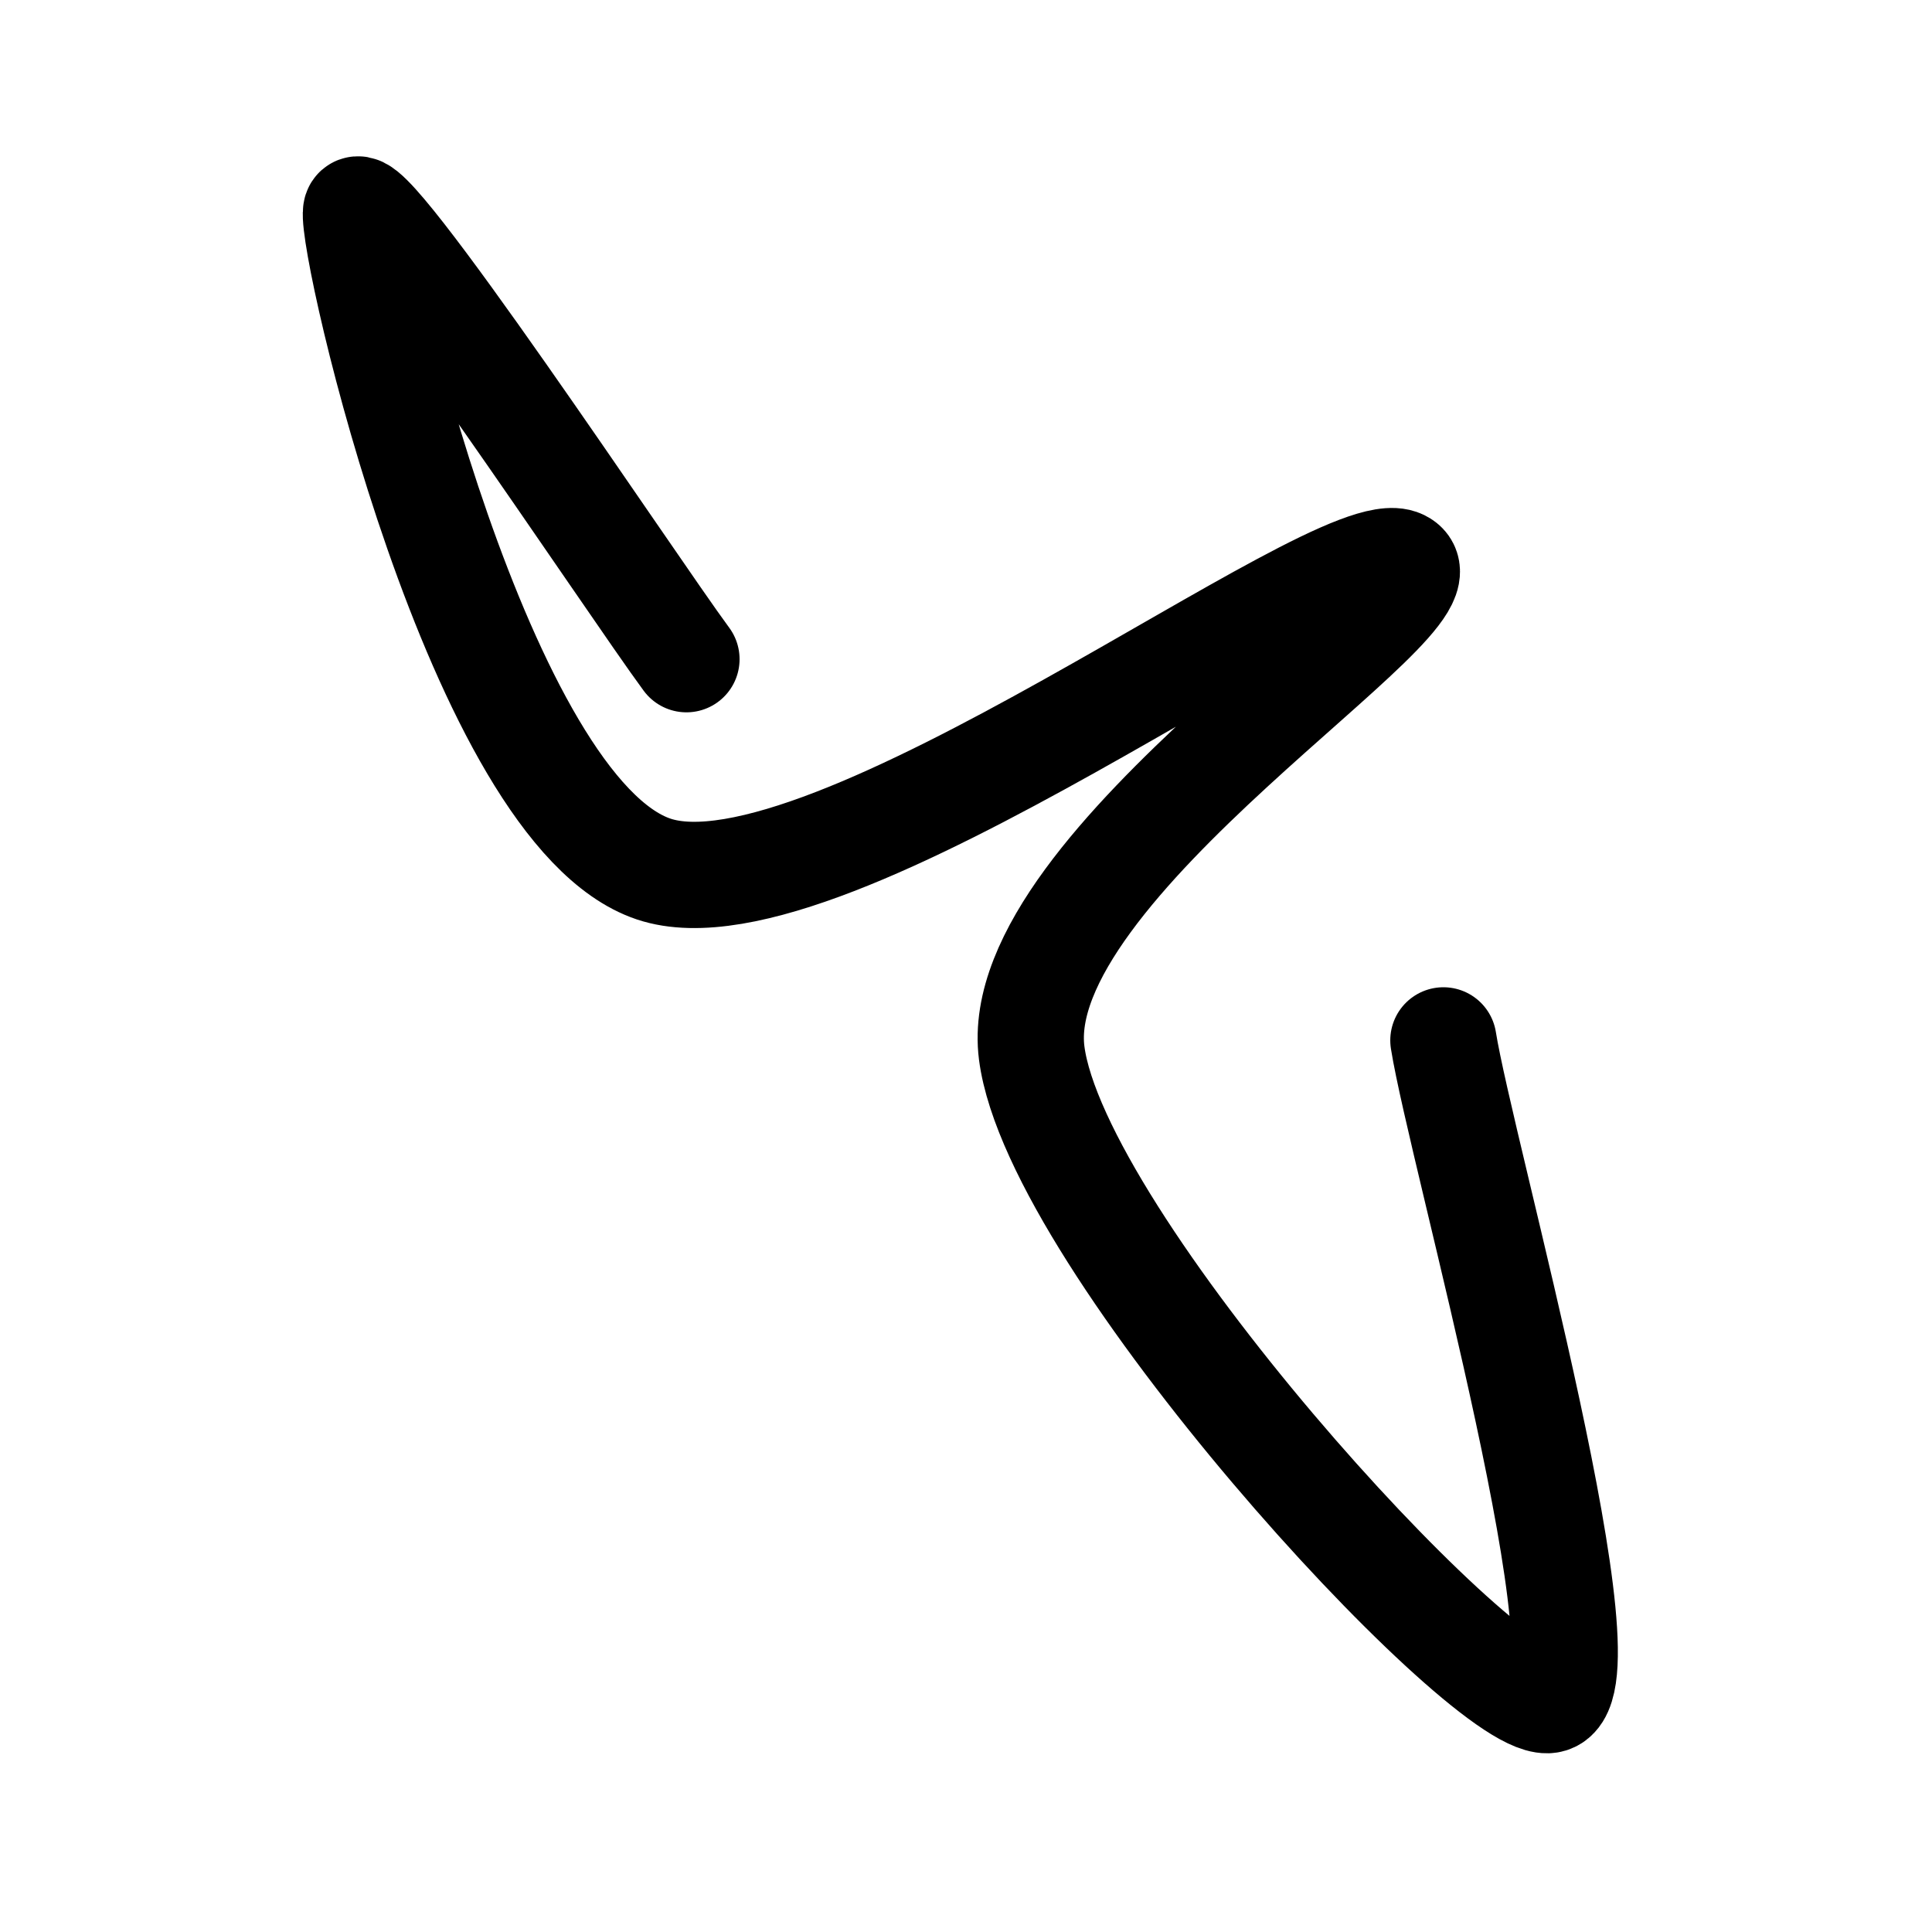
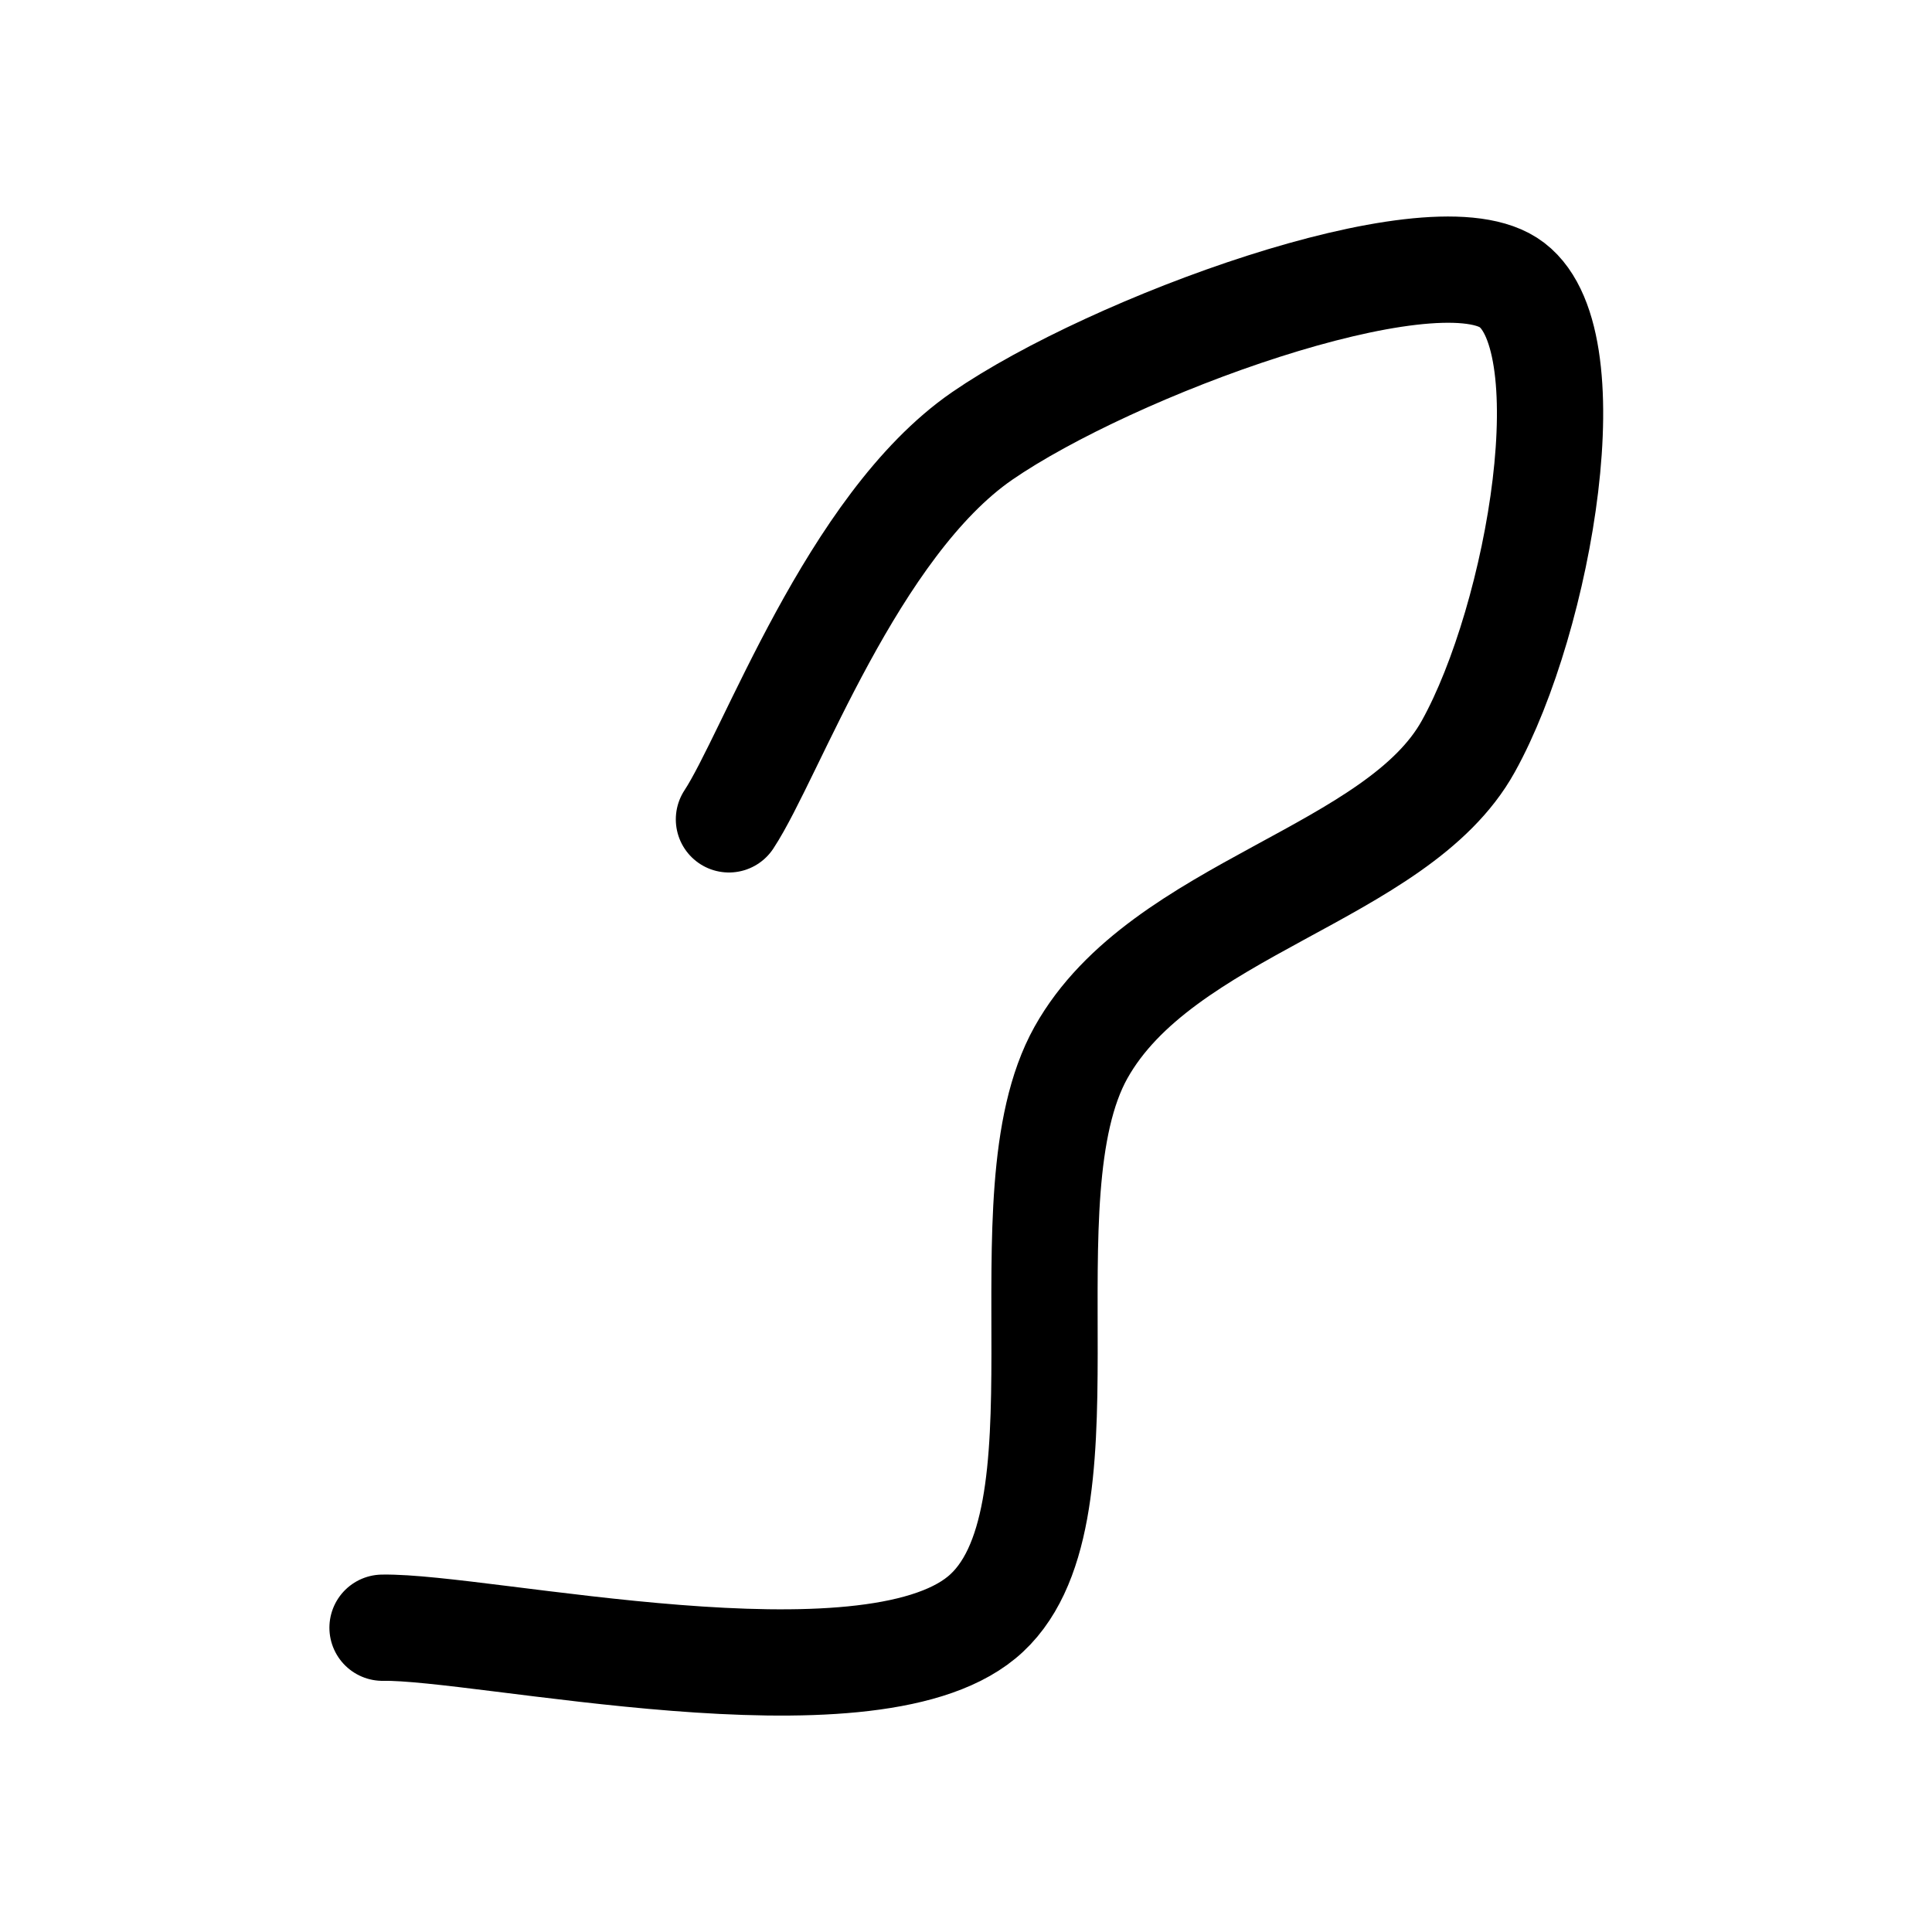
<svg xmlns="http://www.w3.org/2000/svg" viewBox="0 0 100 100">
-   <path d="M 35.53 34.12 C 32.68 30.26 18.71 9.14 18.43 10.95 C 18.15 12.76 24.82 41.95 33.83 44.98 C 42.84 48.01 69.25 27.54 72.51 29.13 C 75.77 30.72 52.14 44.68 53.40 54.50 C 54.66 64.31 76.54 88.11 80.09 88.00 C 83.64 87.89 75.61 59.54 74.71 53.85" fill="none" stroke="#000" stroke-width="5.5" stroke-linecap="round" stroke-linejoin="round" />
+   <path d="M 37.73 42.41 C 39.91 39.10 44.11 27.21 50.83 22.57 C 57.55 17.94 73.87 11.94 78.07 14.62 C 82.26 17.29 79.69 31.99 76.00 38.63 C 72.32 45.28 60.15 46.97 55.95 54.48 C 51.75 62.00 56.84 78.76 50.81 83.72 C 44.79 88.68 24.97 84.16 19.80 84.25" fill="none" stroke="#000" stroke-width="5.5" stroke-linecap="round" stroke-linejoin="round" />
</svg>
